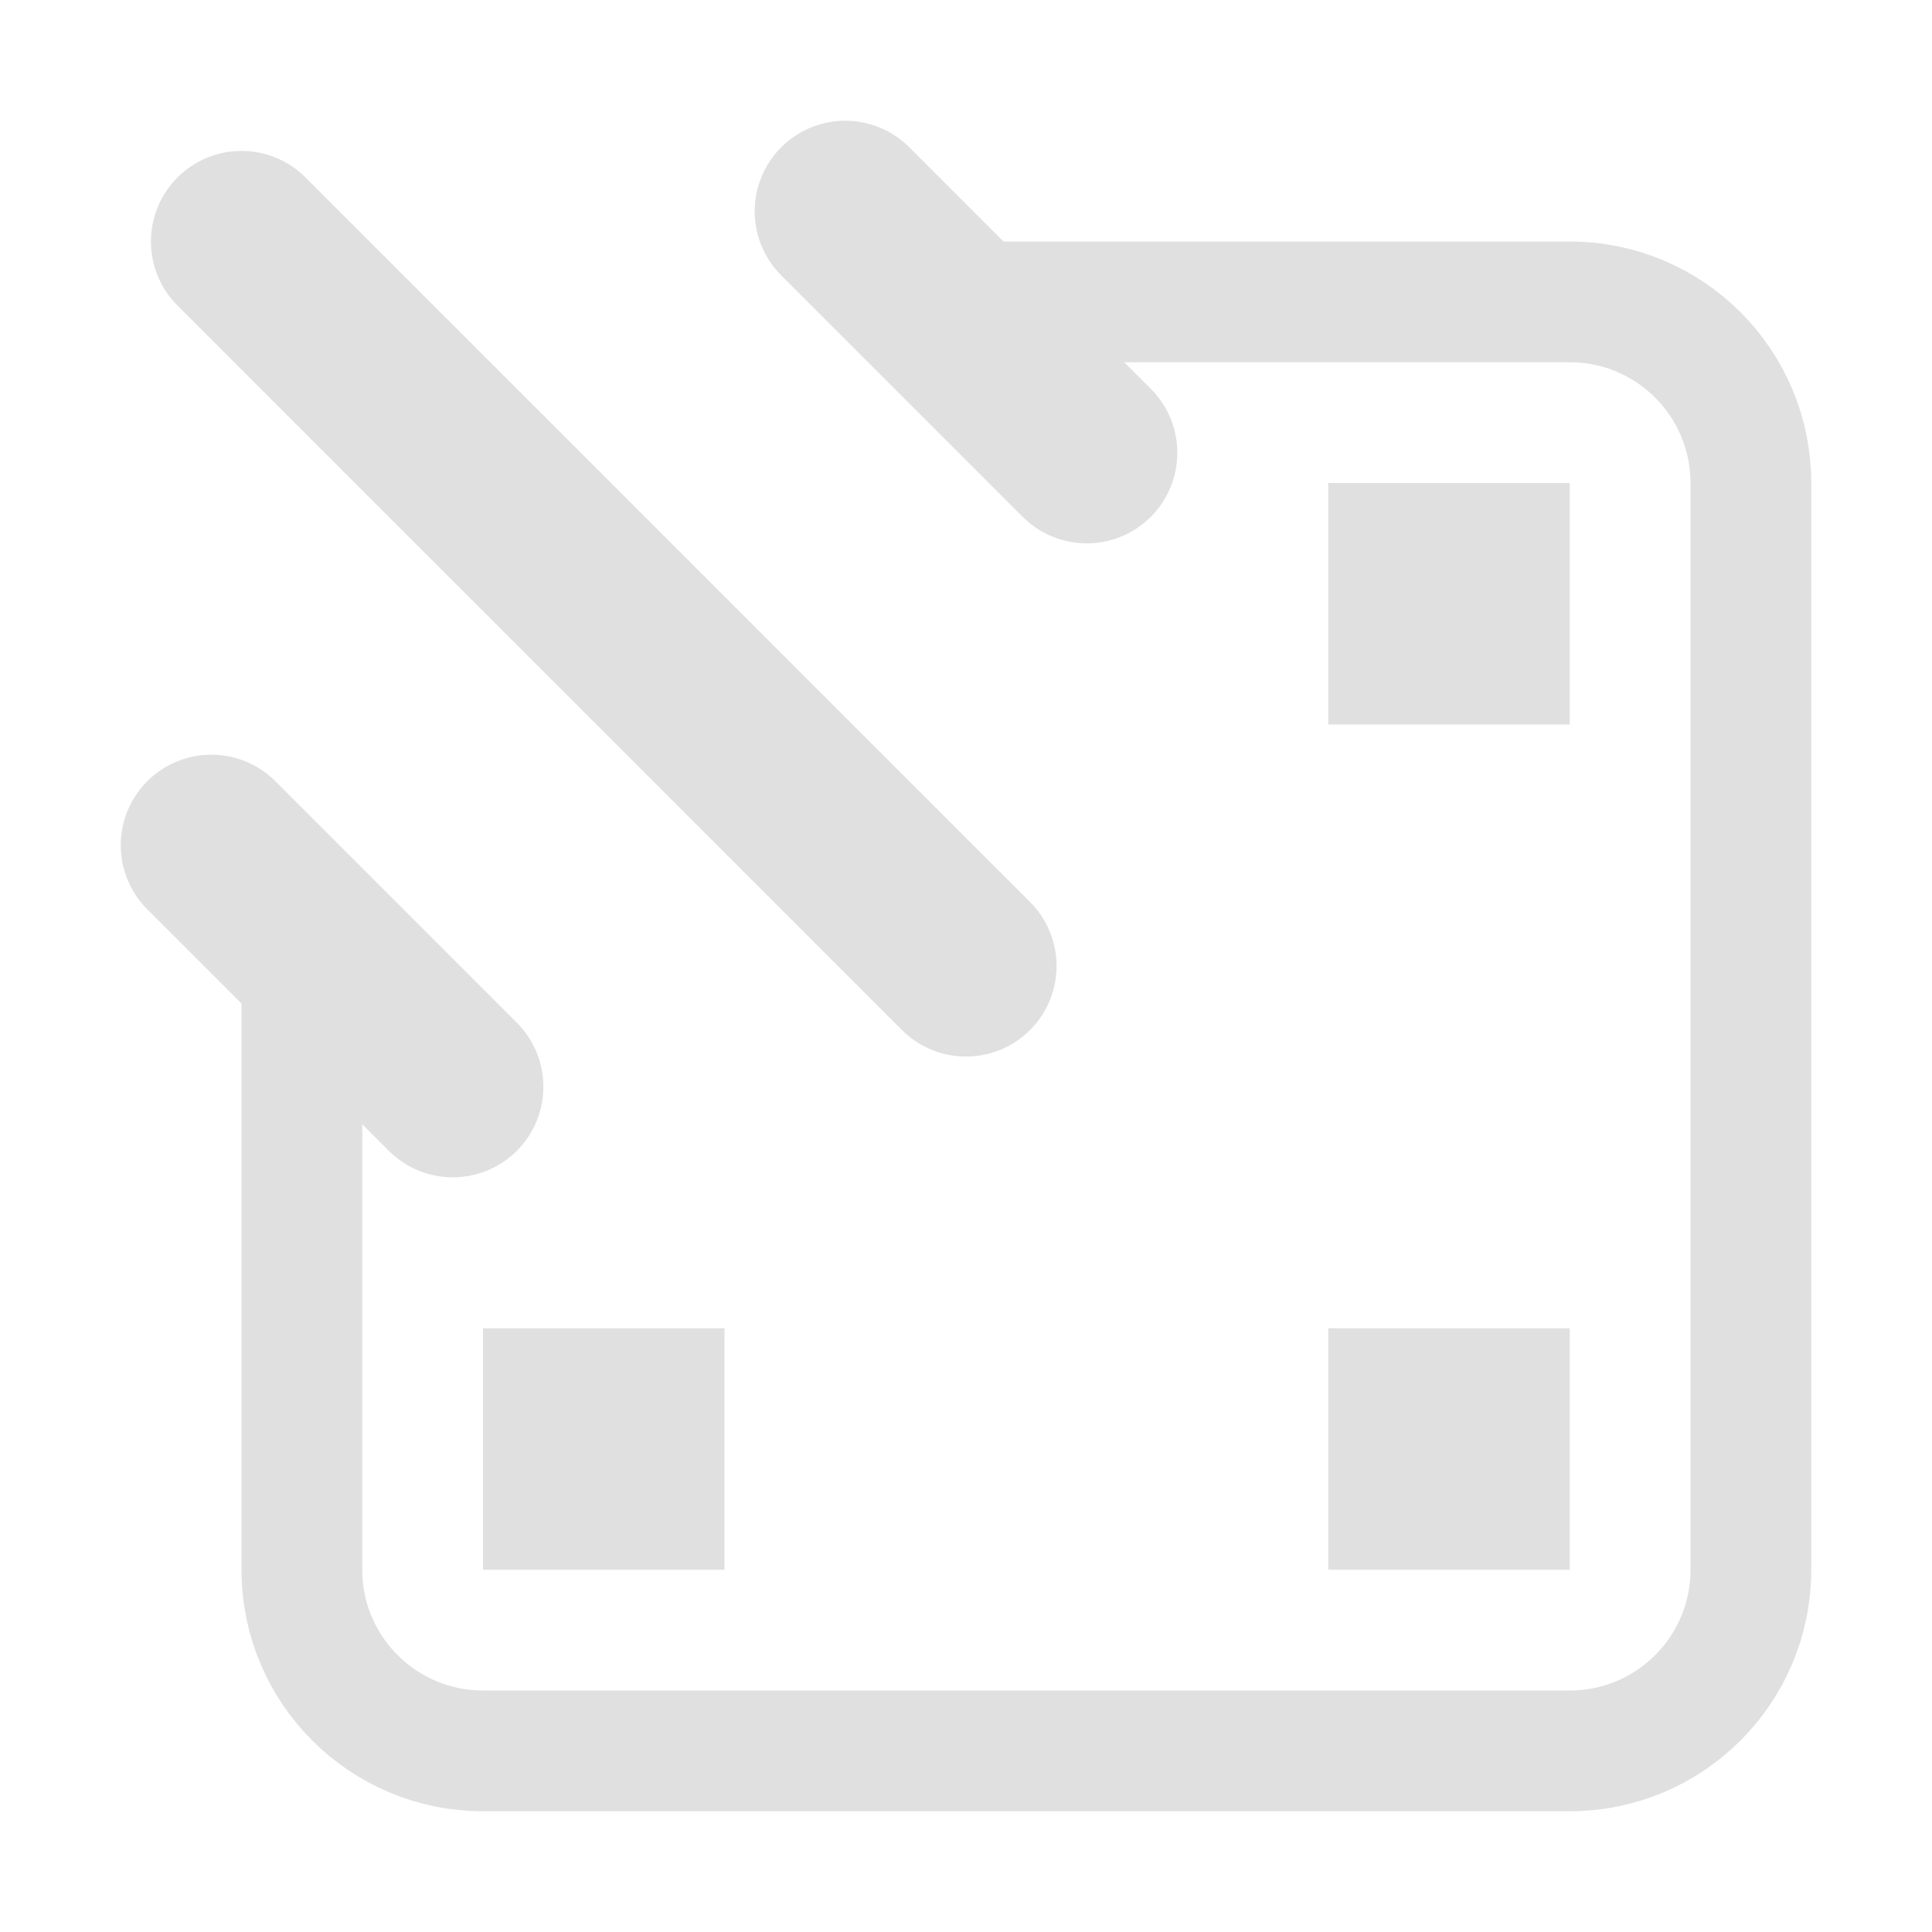
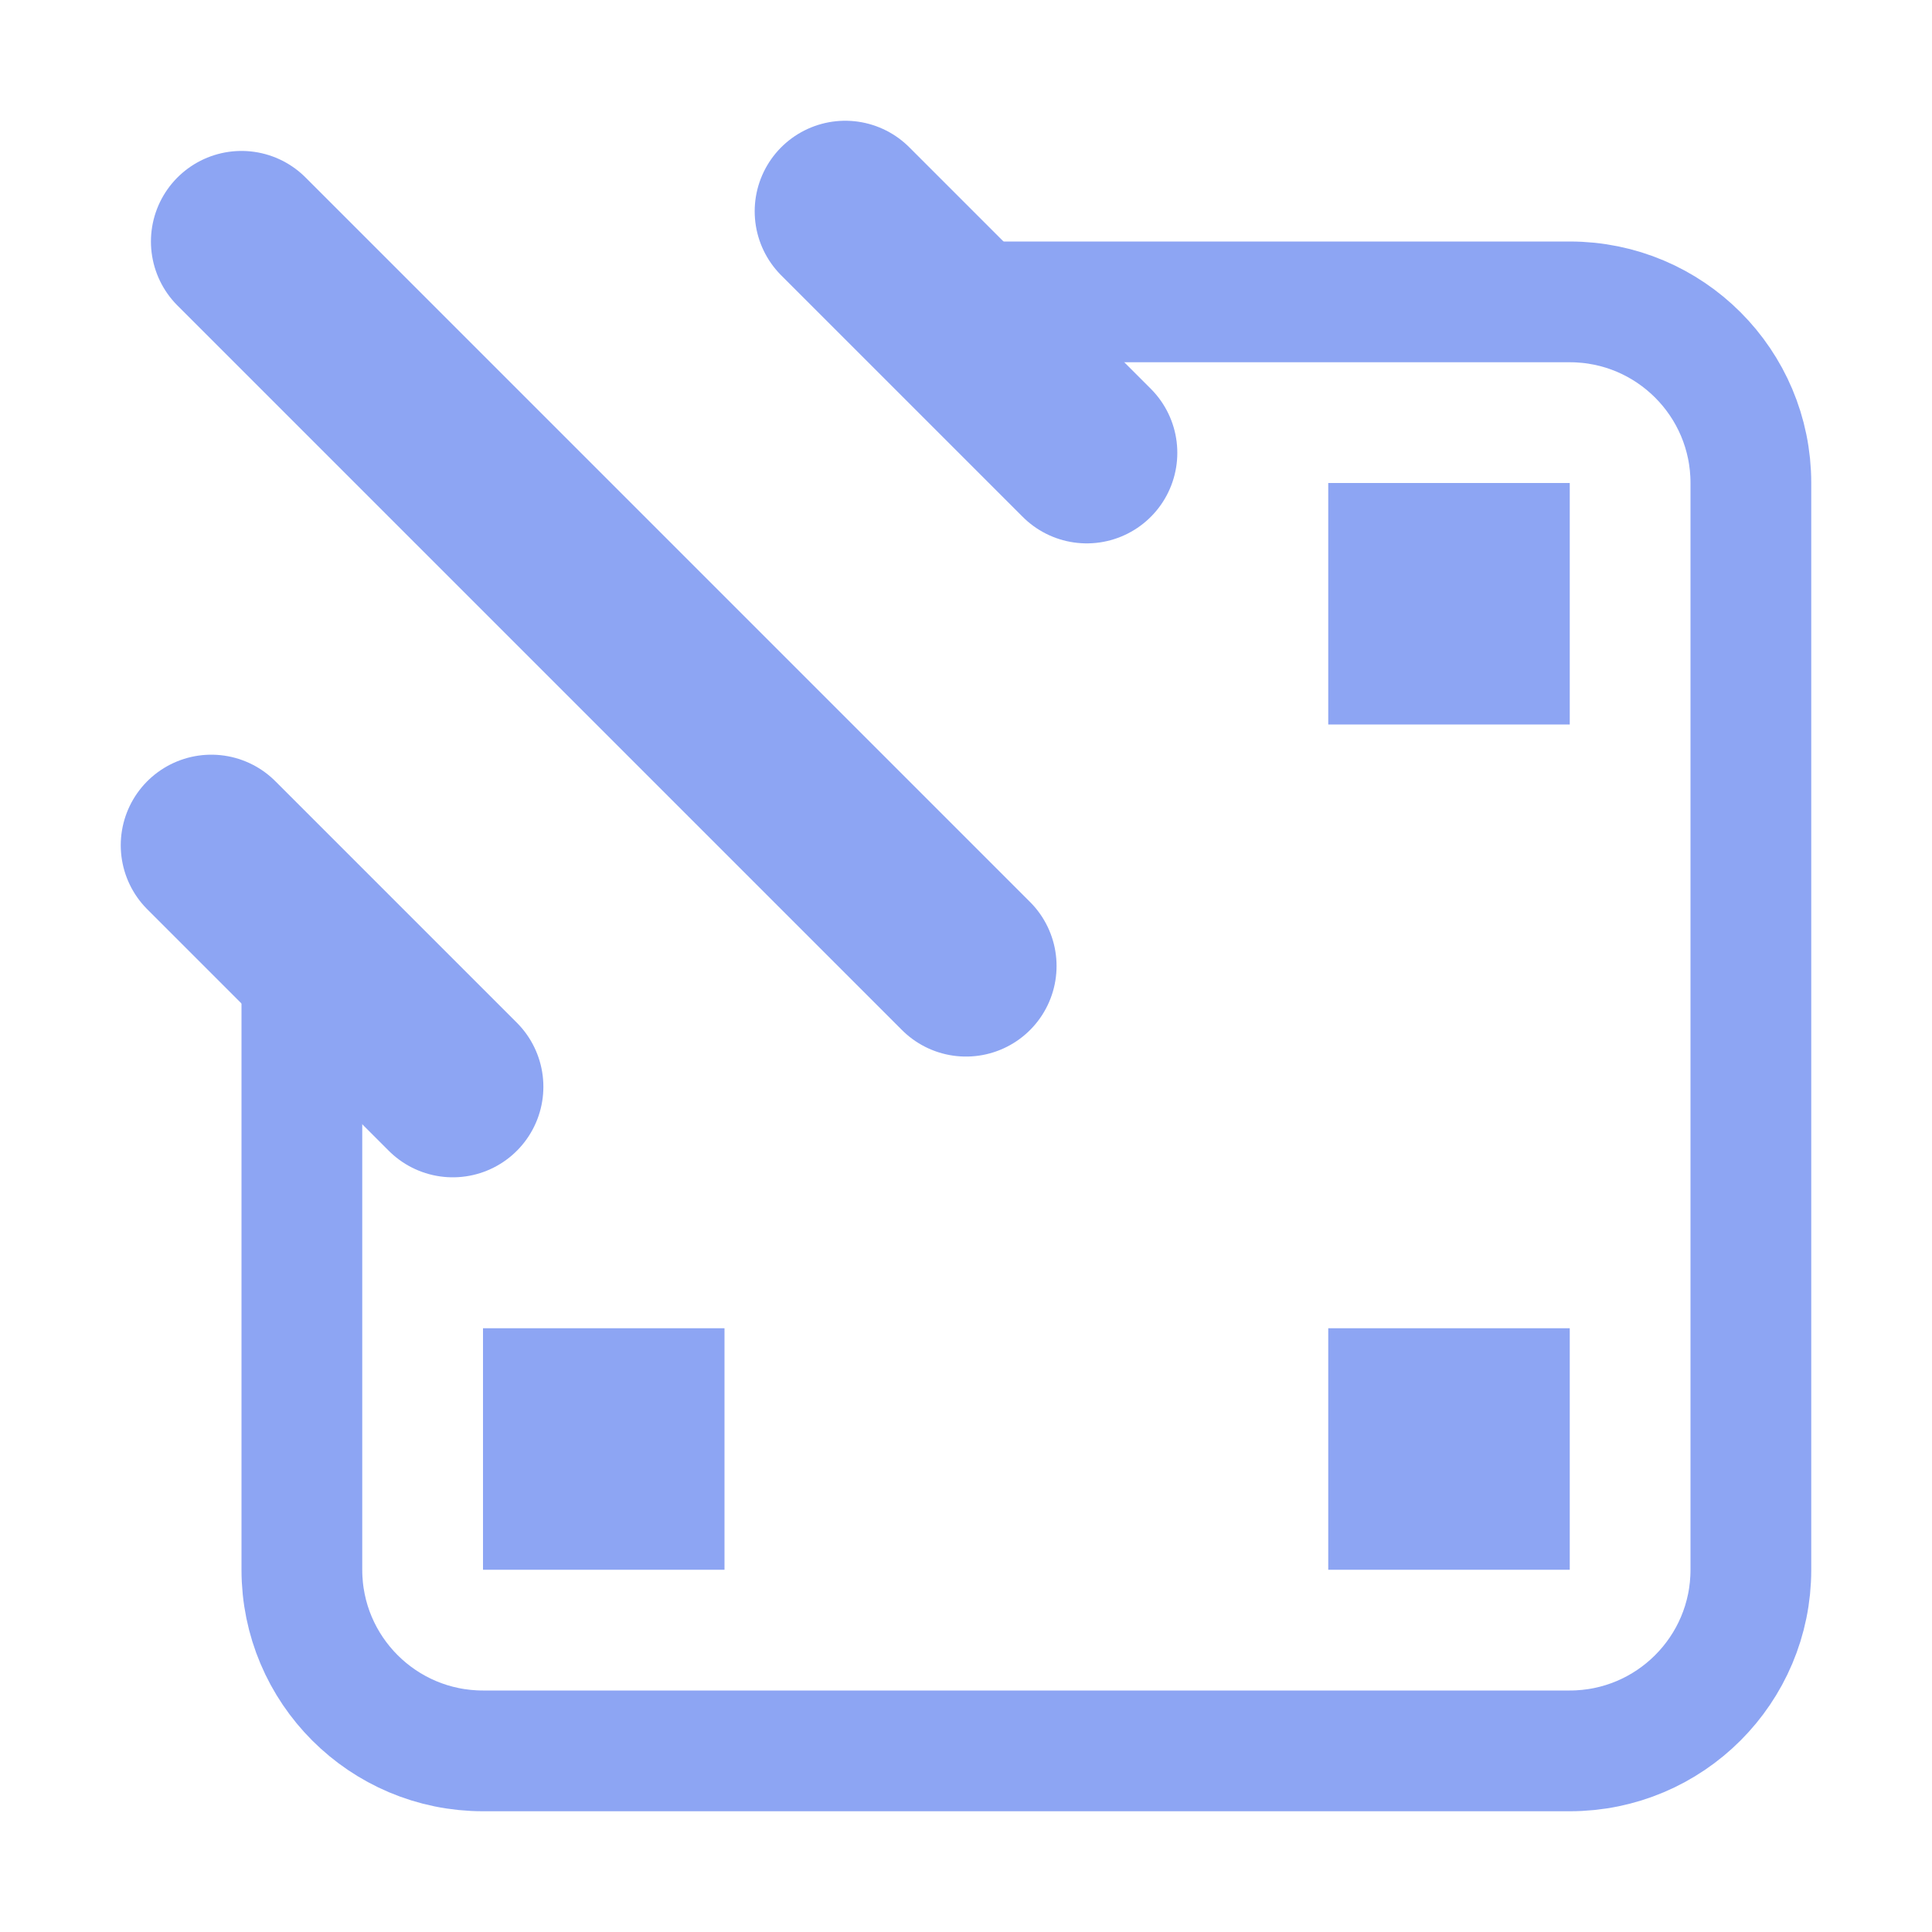
<svg xmlns="http://www.w3.org/2000/svg" width="16" height="16">
-   <path fill="#e0e0e0" d="M11 4h2v2h-2zm0 7h2v2h-2zm-7 0h2v2H4z" />
-   <g fill="none" stroke="#e0e0e0" stroke-linecap="round">
+   <path fill="#8da5f3" d="M11 4h2v2h-2zm0 7h2v2h-2zm-7 0h2v2H4z" />
+   <g fill="none" stroke="#8da5f3" stroke-linecap="round">
    <path d="M2.5 8v5A1.5 1.5 0 0 0 4 14.5h9a1.5 1.5 0 0 0 1.5-1.5V4A1.5 1.5 0 0 0 13 2.5H8" />
    <path stroke-width="1.5" d="m2 2 6 6M7 1.75l2 2M1.75 7l2 2" />
  </g>
</svg>
